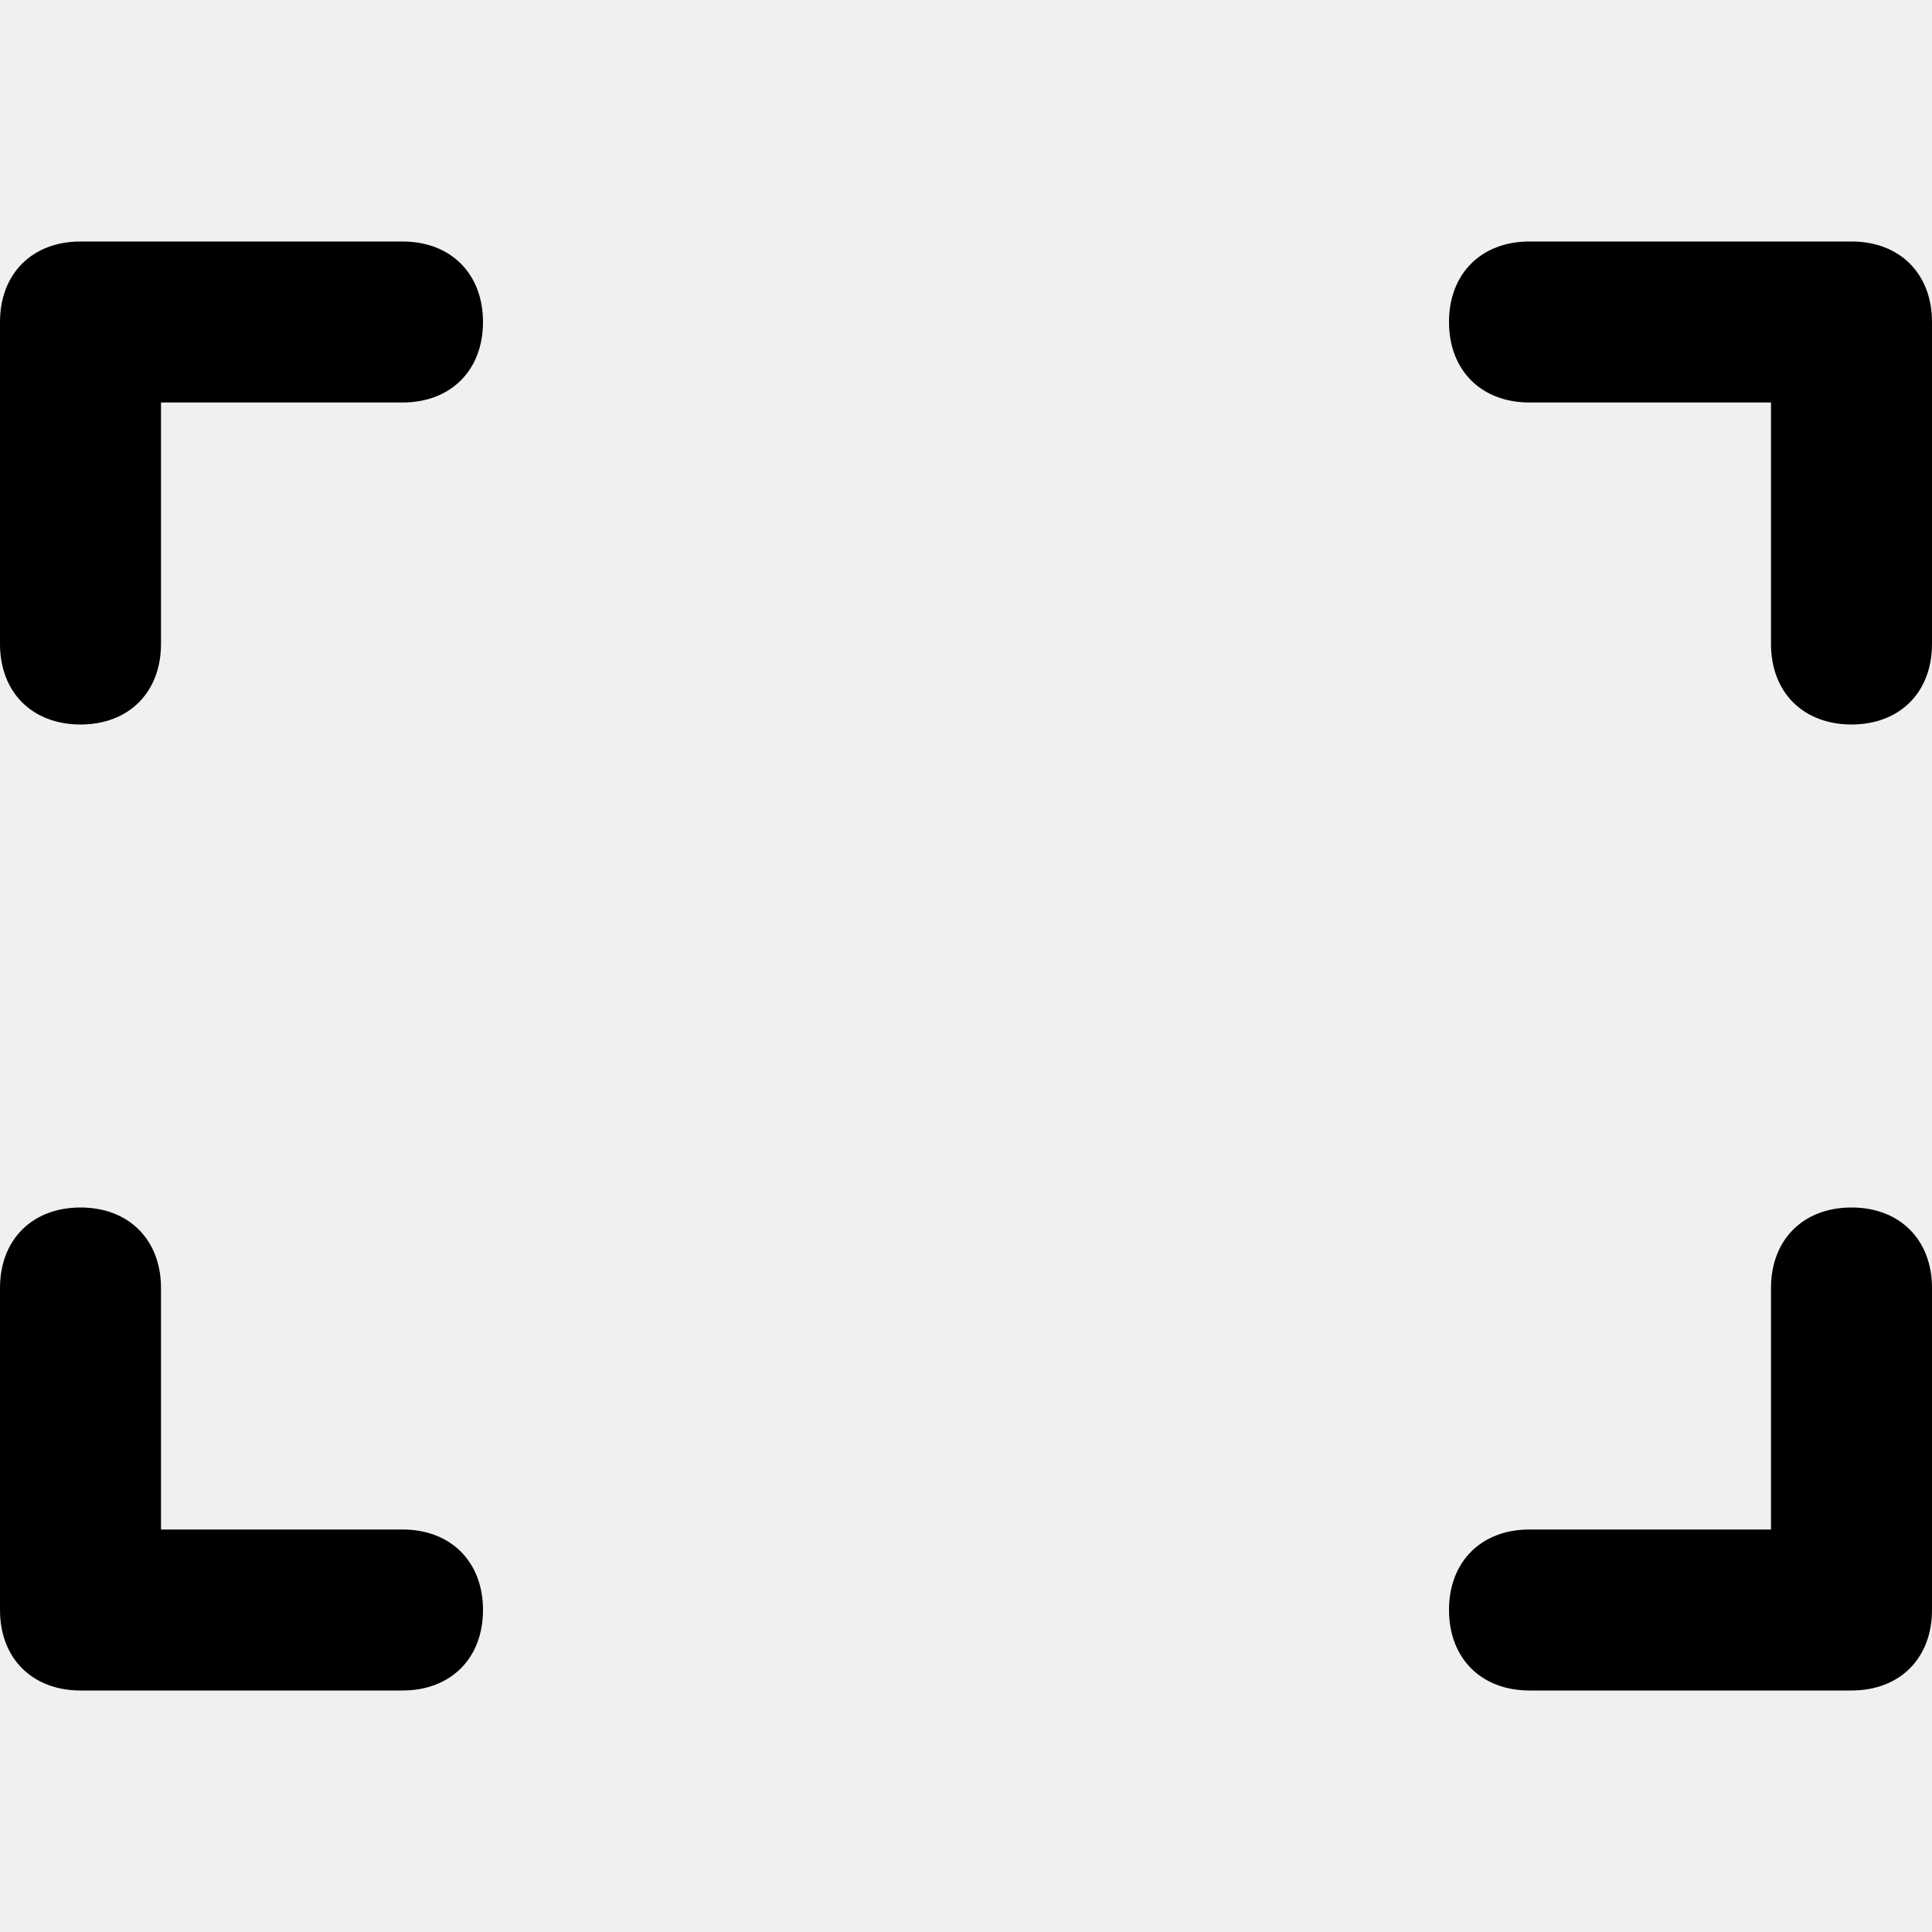
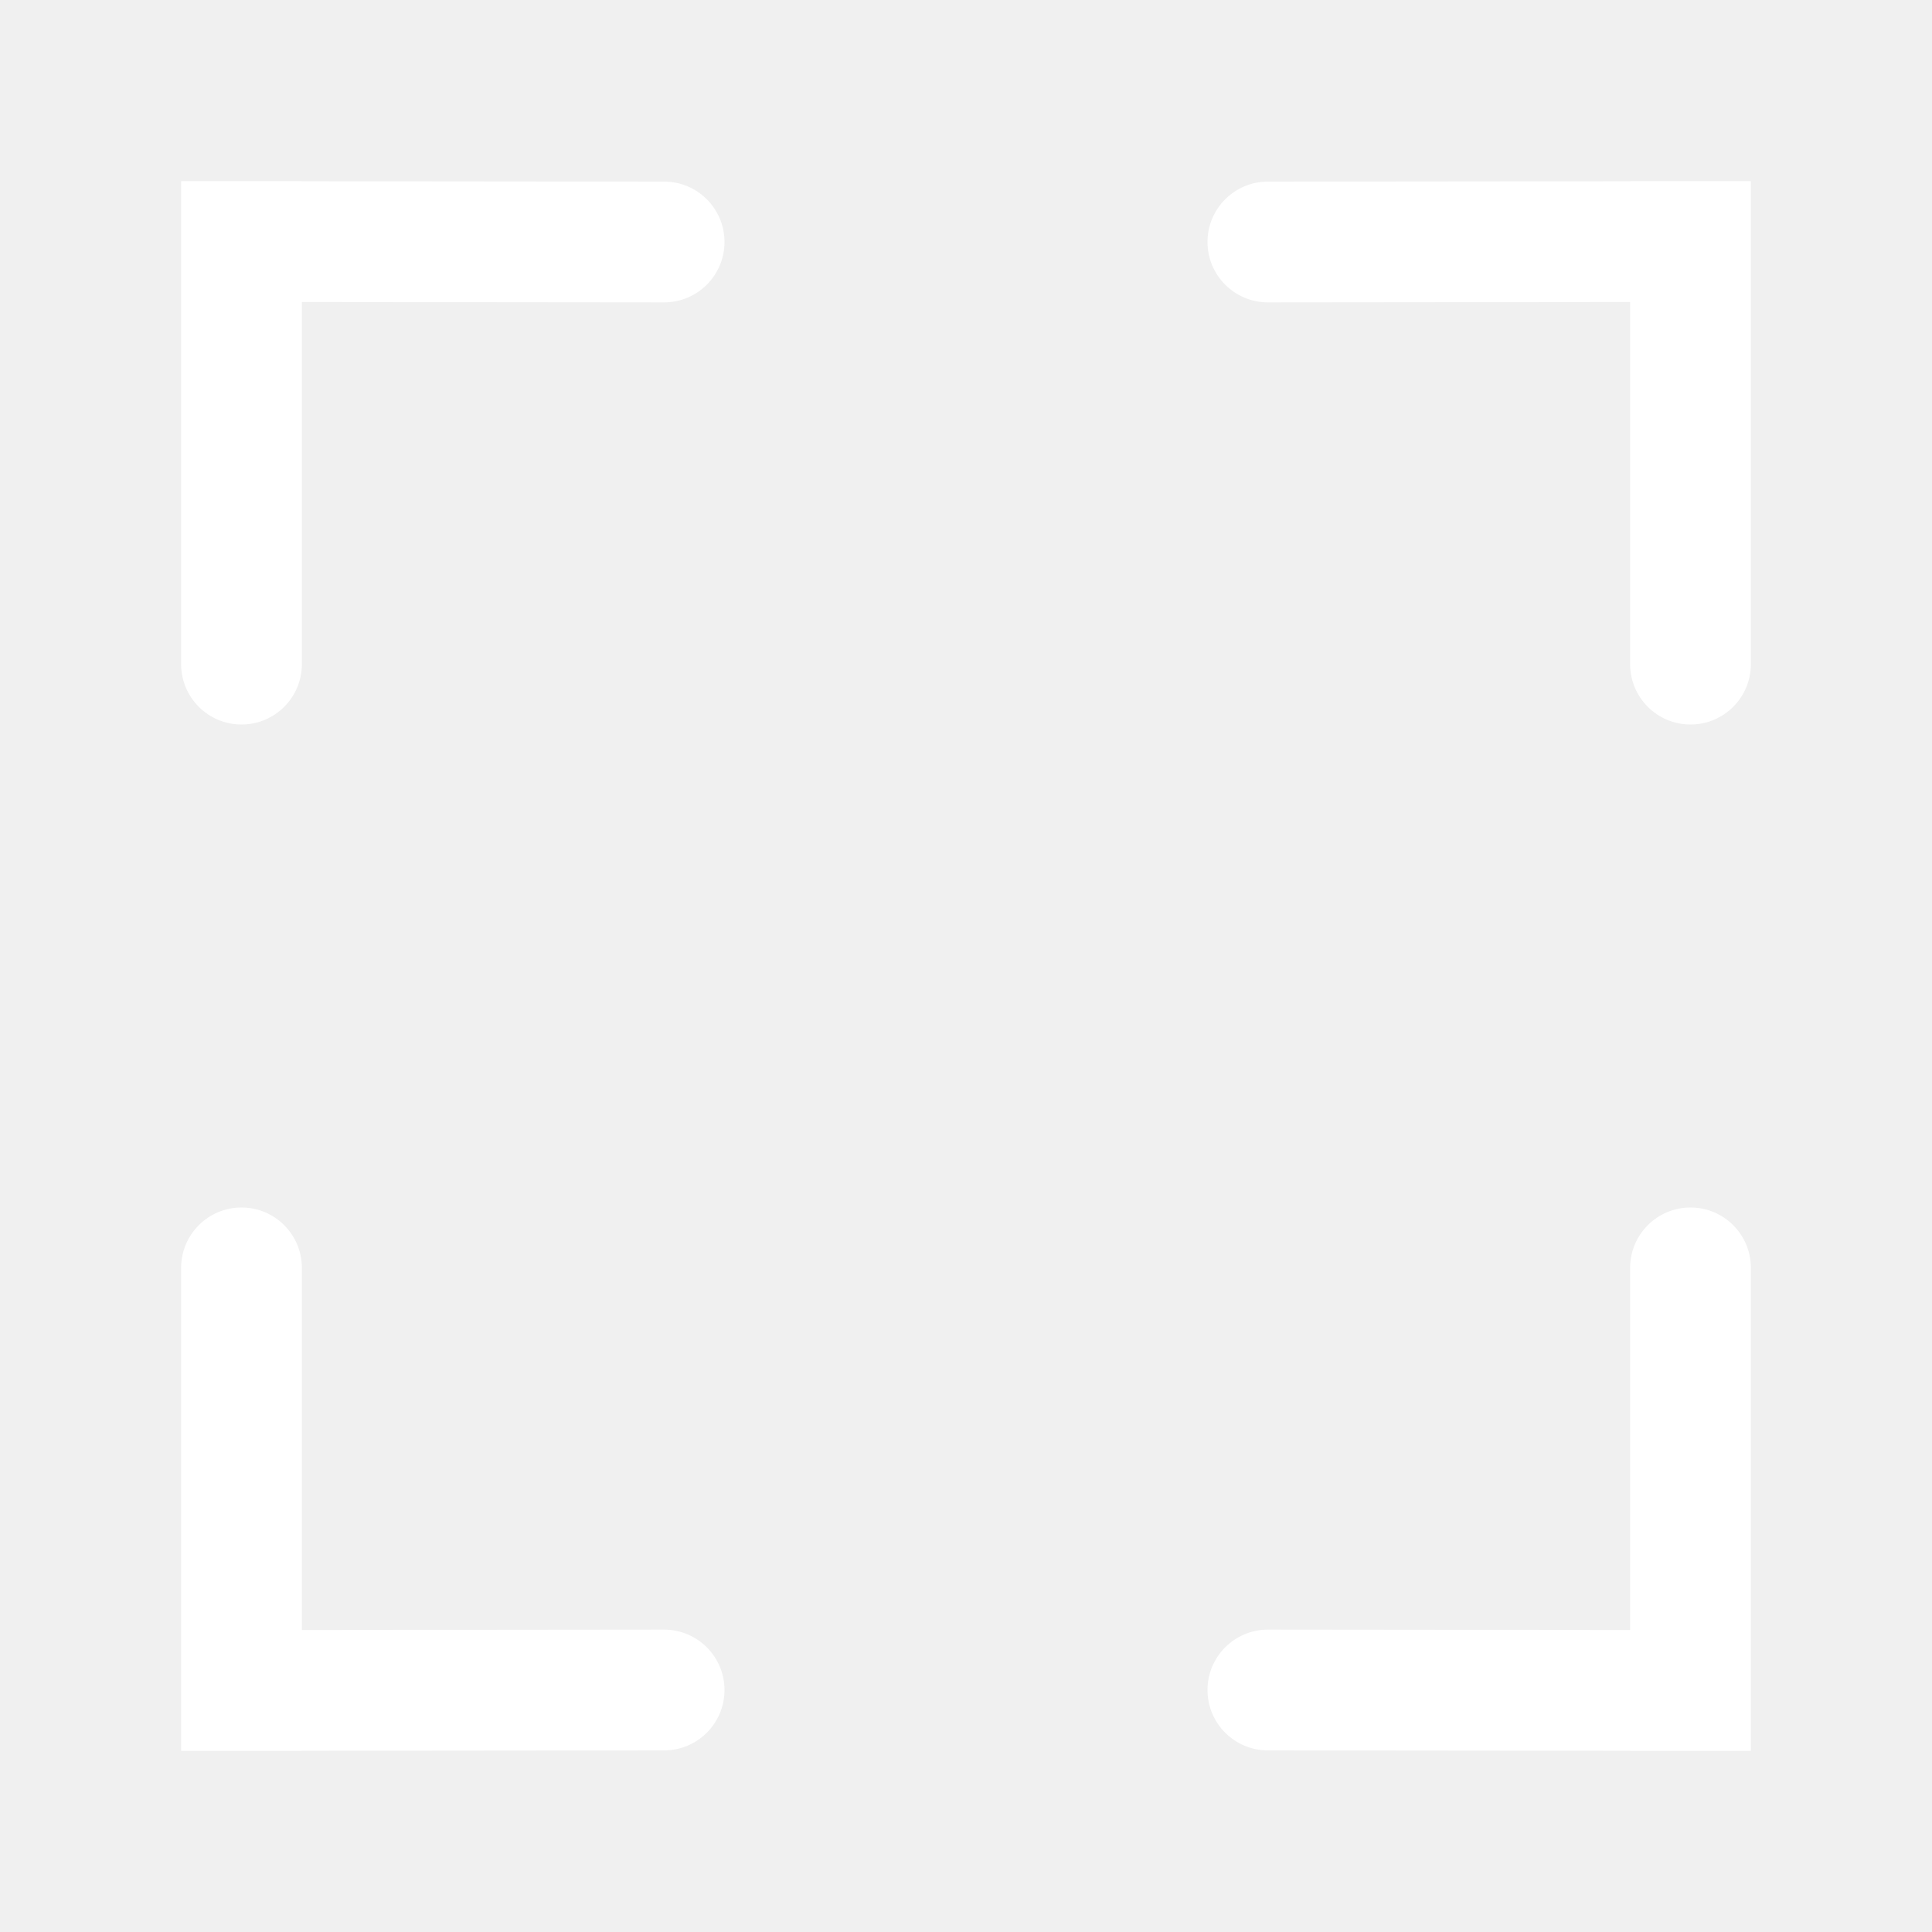
- <svg xmlns="http://www.w3.org/2000/svg" fill="#000000" version="1.1" id="Layer_1" width="800px" height="800px" viewBox="0 0 24 24" enable-background="new 0 0 24 24" xml:space="preserve">
-   <g>
-     <g>
-       <g>
-         <path d="M5,21H1c-0.6,0-1-0.4-1-1v-4c0-0.6,0.4-1,1-1s1,0.4,1,1v3h3c0.6,0,1,0.4,1,1S5.6,21,5,21z" />
-       </g>
-     </g>
-     <g>
-       <g>
-         <path d="M23,21h-4c-0.6,0-1-0.4-1-1s0.4-1,1-1h3v-3c0-0.6,0.4-1,1-1s1,0.4,1,1v4C24,20.6,23.6,21,23,21z" />
-       </g>
-     </g>
-     <g>
-       <g>
-         <path d="M23,9c-0.6,0-1-0.4-1-1V5h-3c-0.6,0-1-0.4-1-1s0.4-1,1-1h4c0.6,0,1,0.4,1,1v4C24,8.6,23.6,9,23,9z" />
-       </g>
-     </g>
-     <g>
-       <g>
-         <path d="M1,9C0.4,9,0,8.6,0,8V4c0-0.6,0.4-1,1-1h4c0.6,0,1,0.4,1,1S5.6,5,5,5H2v3C2,8.6,1.6,9,1,9z" />
-       </g>
-     </g>
+ <svg xmlns="http://www.w3.org/2000/svg" width="800px" height="800px" viewBox="0 0 1024 1024" class="icon" fill="#000000">
+   <g id="SVGRepo_bgCarrier" stroke-width="0" />
+   <g id="SVGRepo_tracerCarrier" stroke-linecap="round" stroke-linejoin="round" />
+   <g id="SVGRepo_iconCarrier">
+     <path fill="#ffffff" d="M160 96.064l192 .192a32 32 0 010 64l-192-.192V352a32 32 0 01-64 0V96h64v.064zm0 831.872V928H96V672a32 32 0 1164 0v191.936l192-.192a32 32 0 110 64l-192 .192zM864 96.064V96h64v256a32 32 0 11-64 0V160.064l-192 .192a32 32 0 110-64l192-.192zm0 831.872l-192-.192a32 32 0 010-64l192 .192V672a32 32 0 1164 0v256h-64v-.064z" />
  </g>
</svg>
